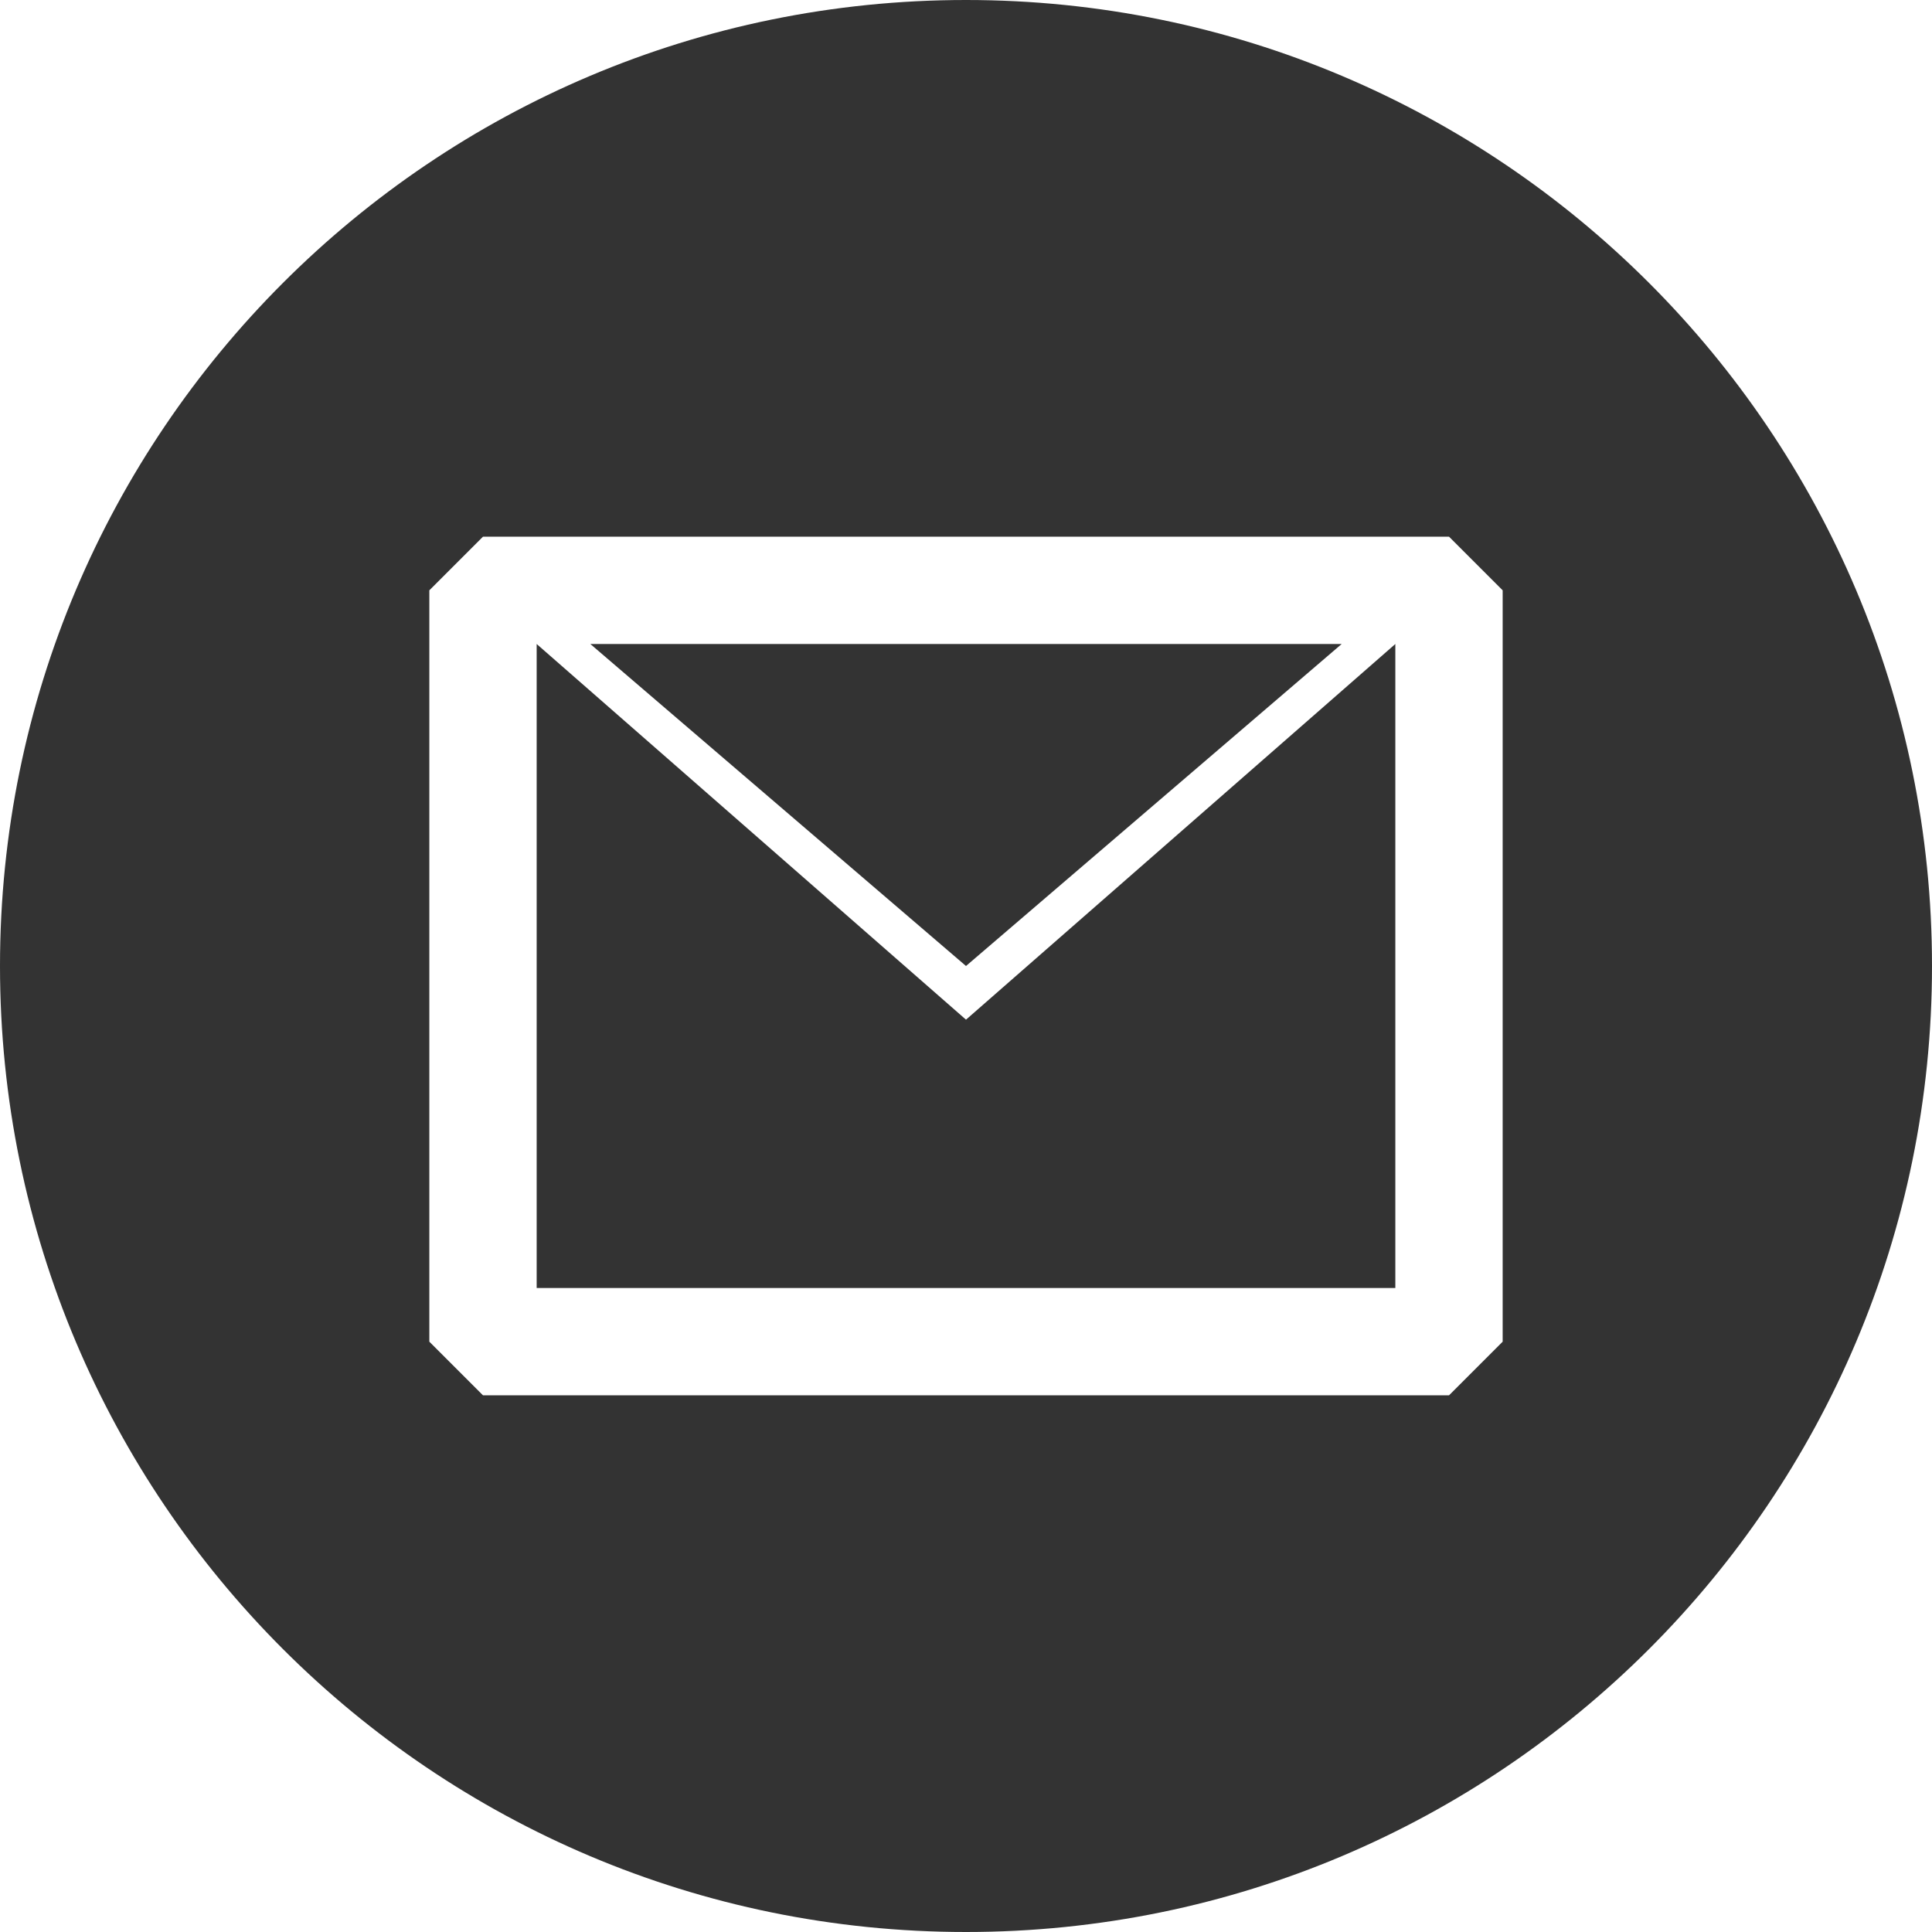
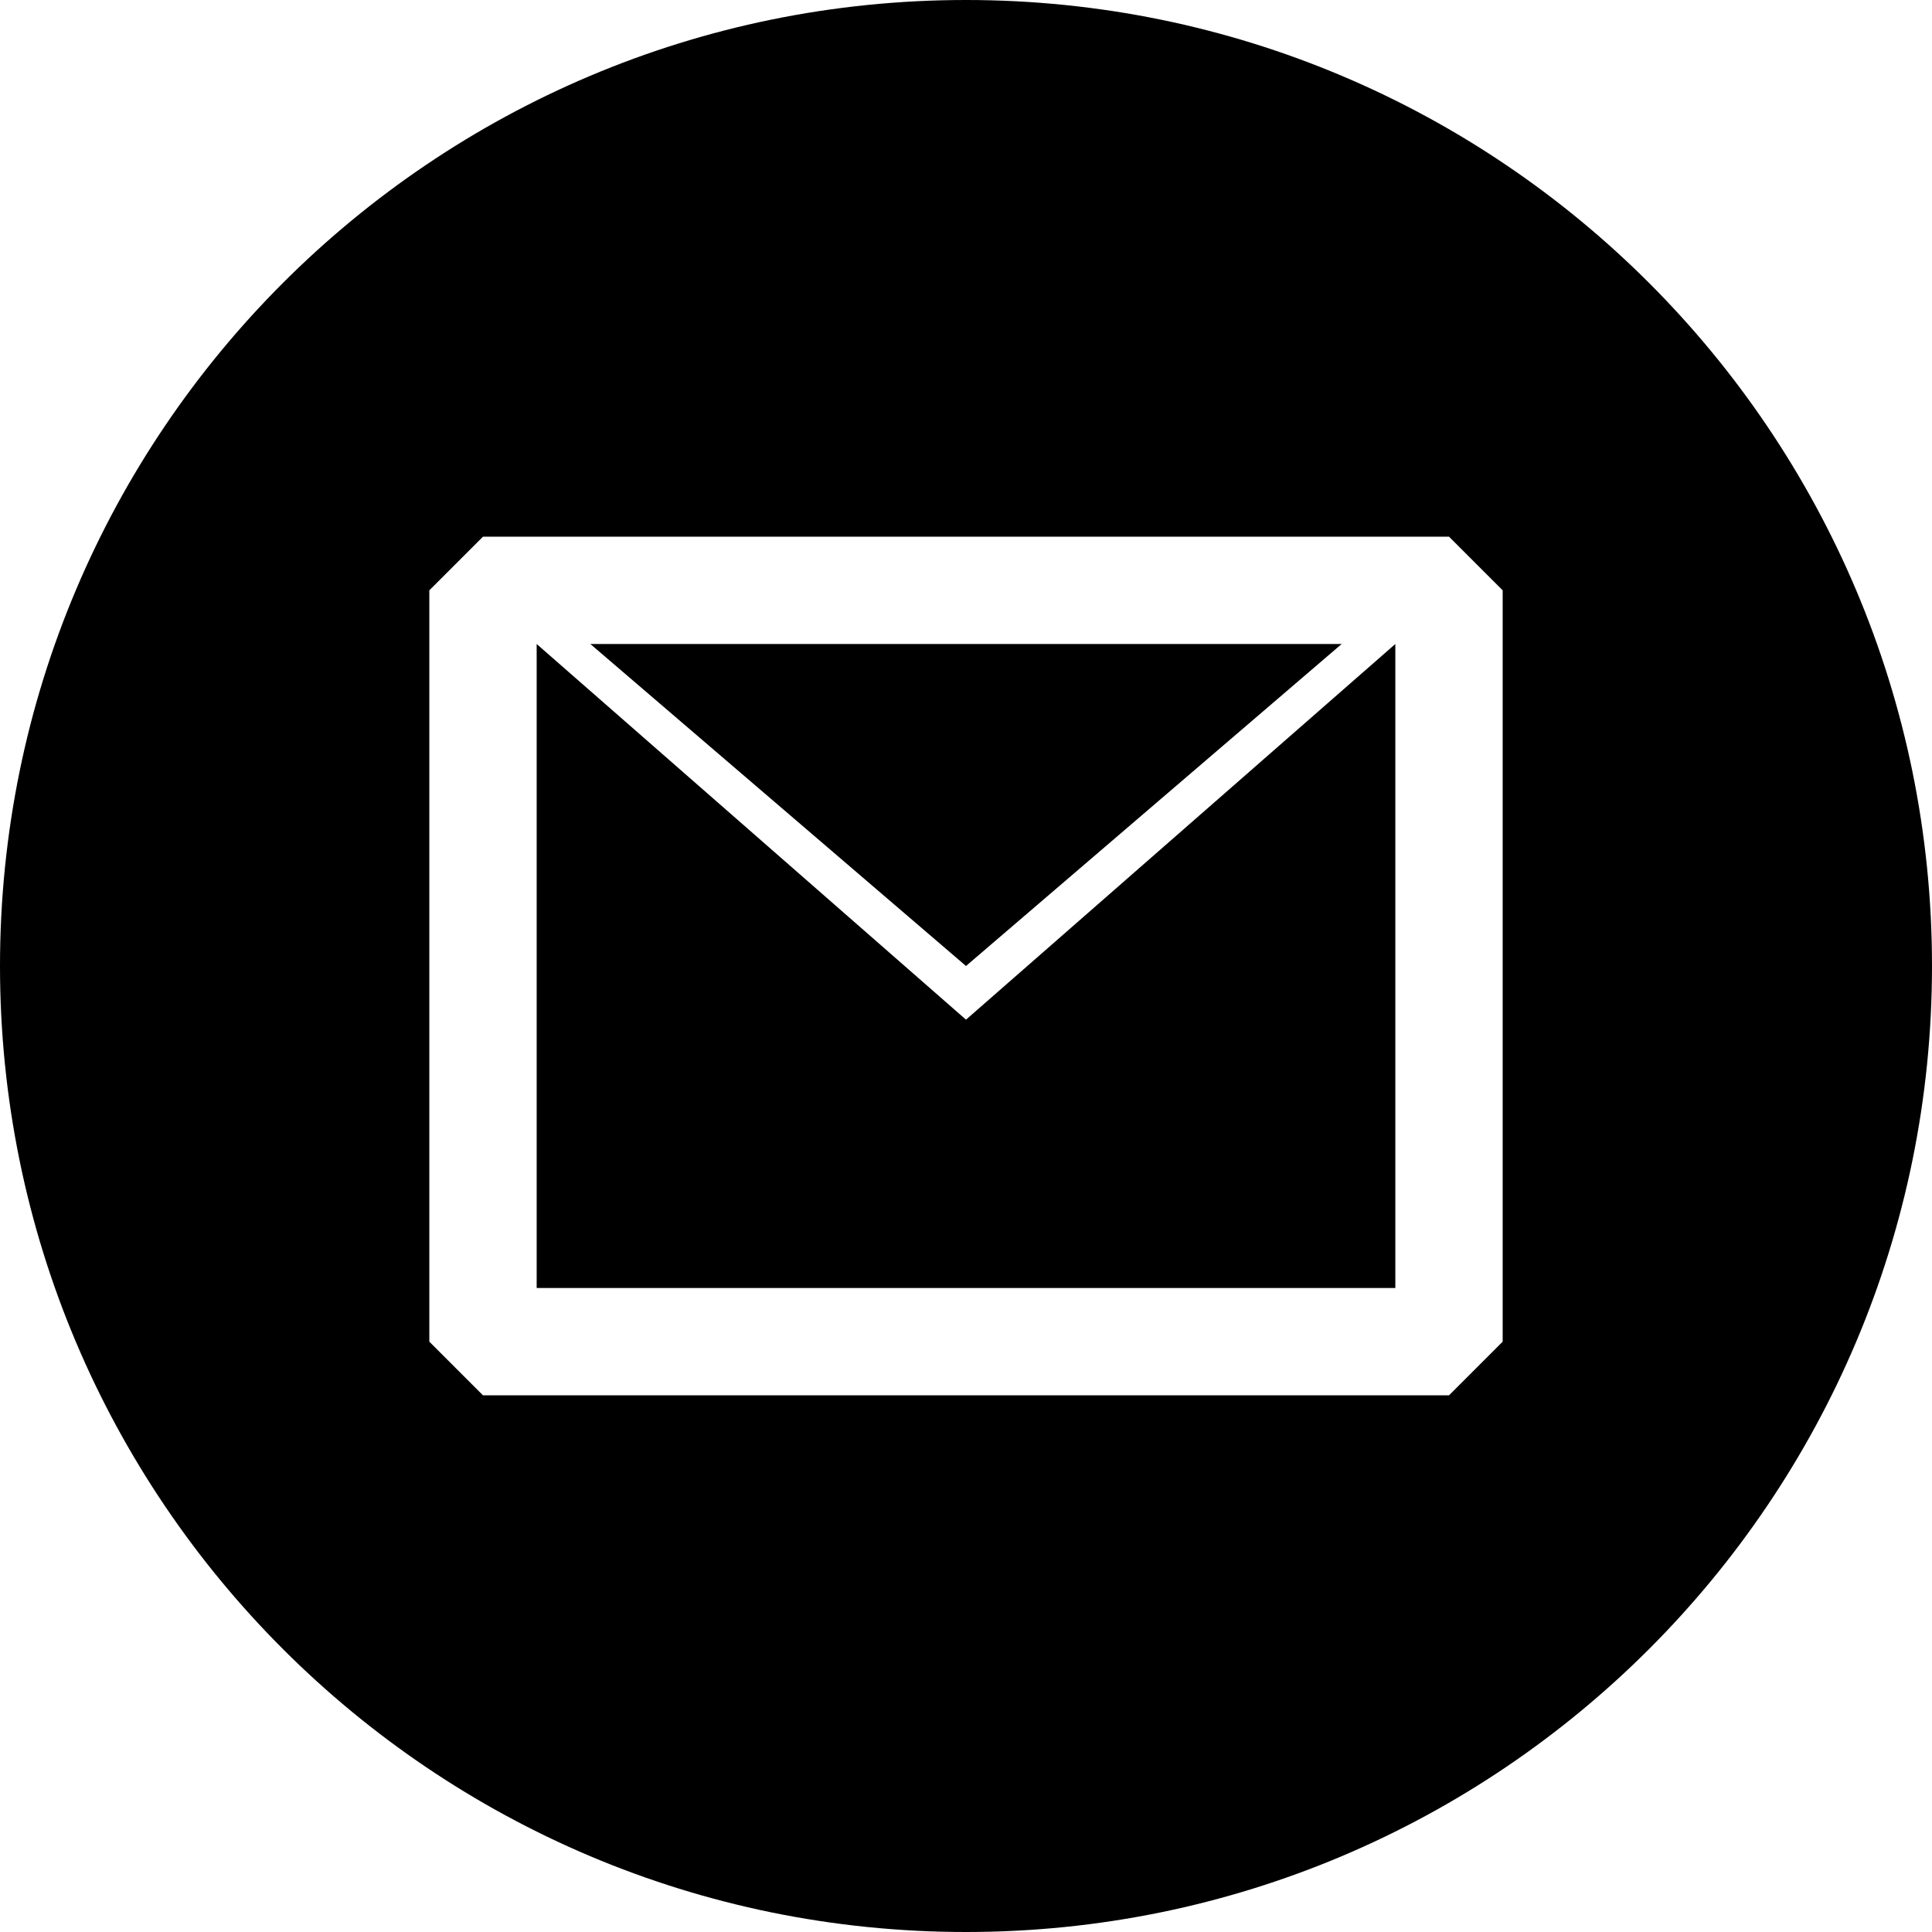
<svg xmlns="http://www.w3.org/2000/svg" viewBox="0 0 36 36">
-   <path fill="#333" d="M25 12H11l7 6zm0 0" />
-   <path fill="#333" d="M18 19l-8-7v12h16V12l-8 7zm0 0" />
-   <path fill="#333" d="M18 0a18 18 0 100 36 18 18 0 000-36zm10 25l-1 1H9l-1-1V11l1-1h18l1 1zm0 0" />
+   <path d="M25 12H11l7 6zm0 0" />
+   <path d="M18 19l-8-7v12h16V12l-8 7zm0 0" />
+   <path d="M18 0a18 18 0 100 36 18 18 0 000-36zm10 25l-1 1H9l-1-1V11l1-1h18l1 1zm0 0" />
</svg>
